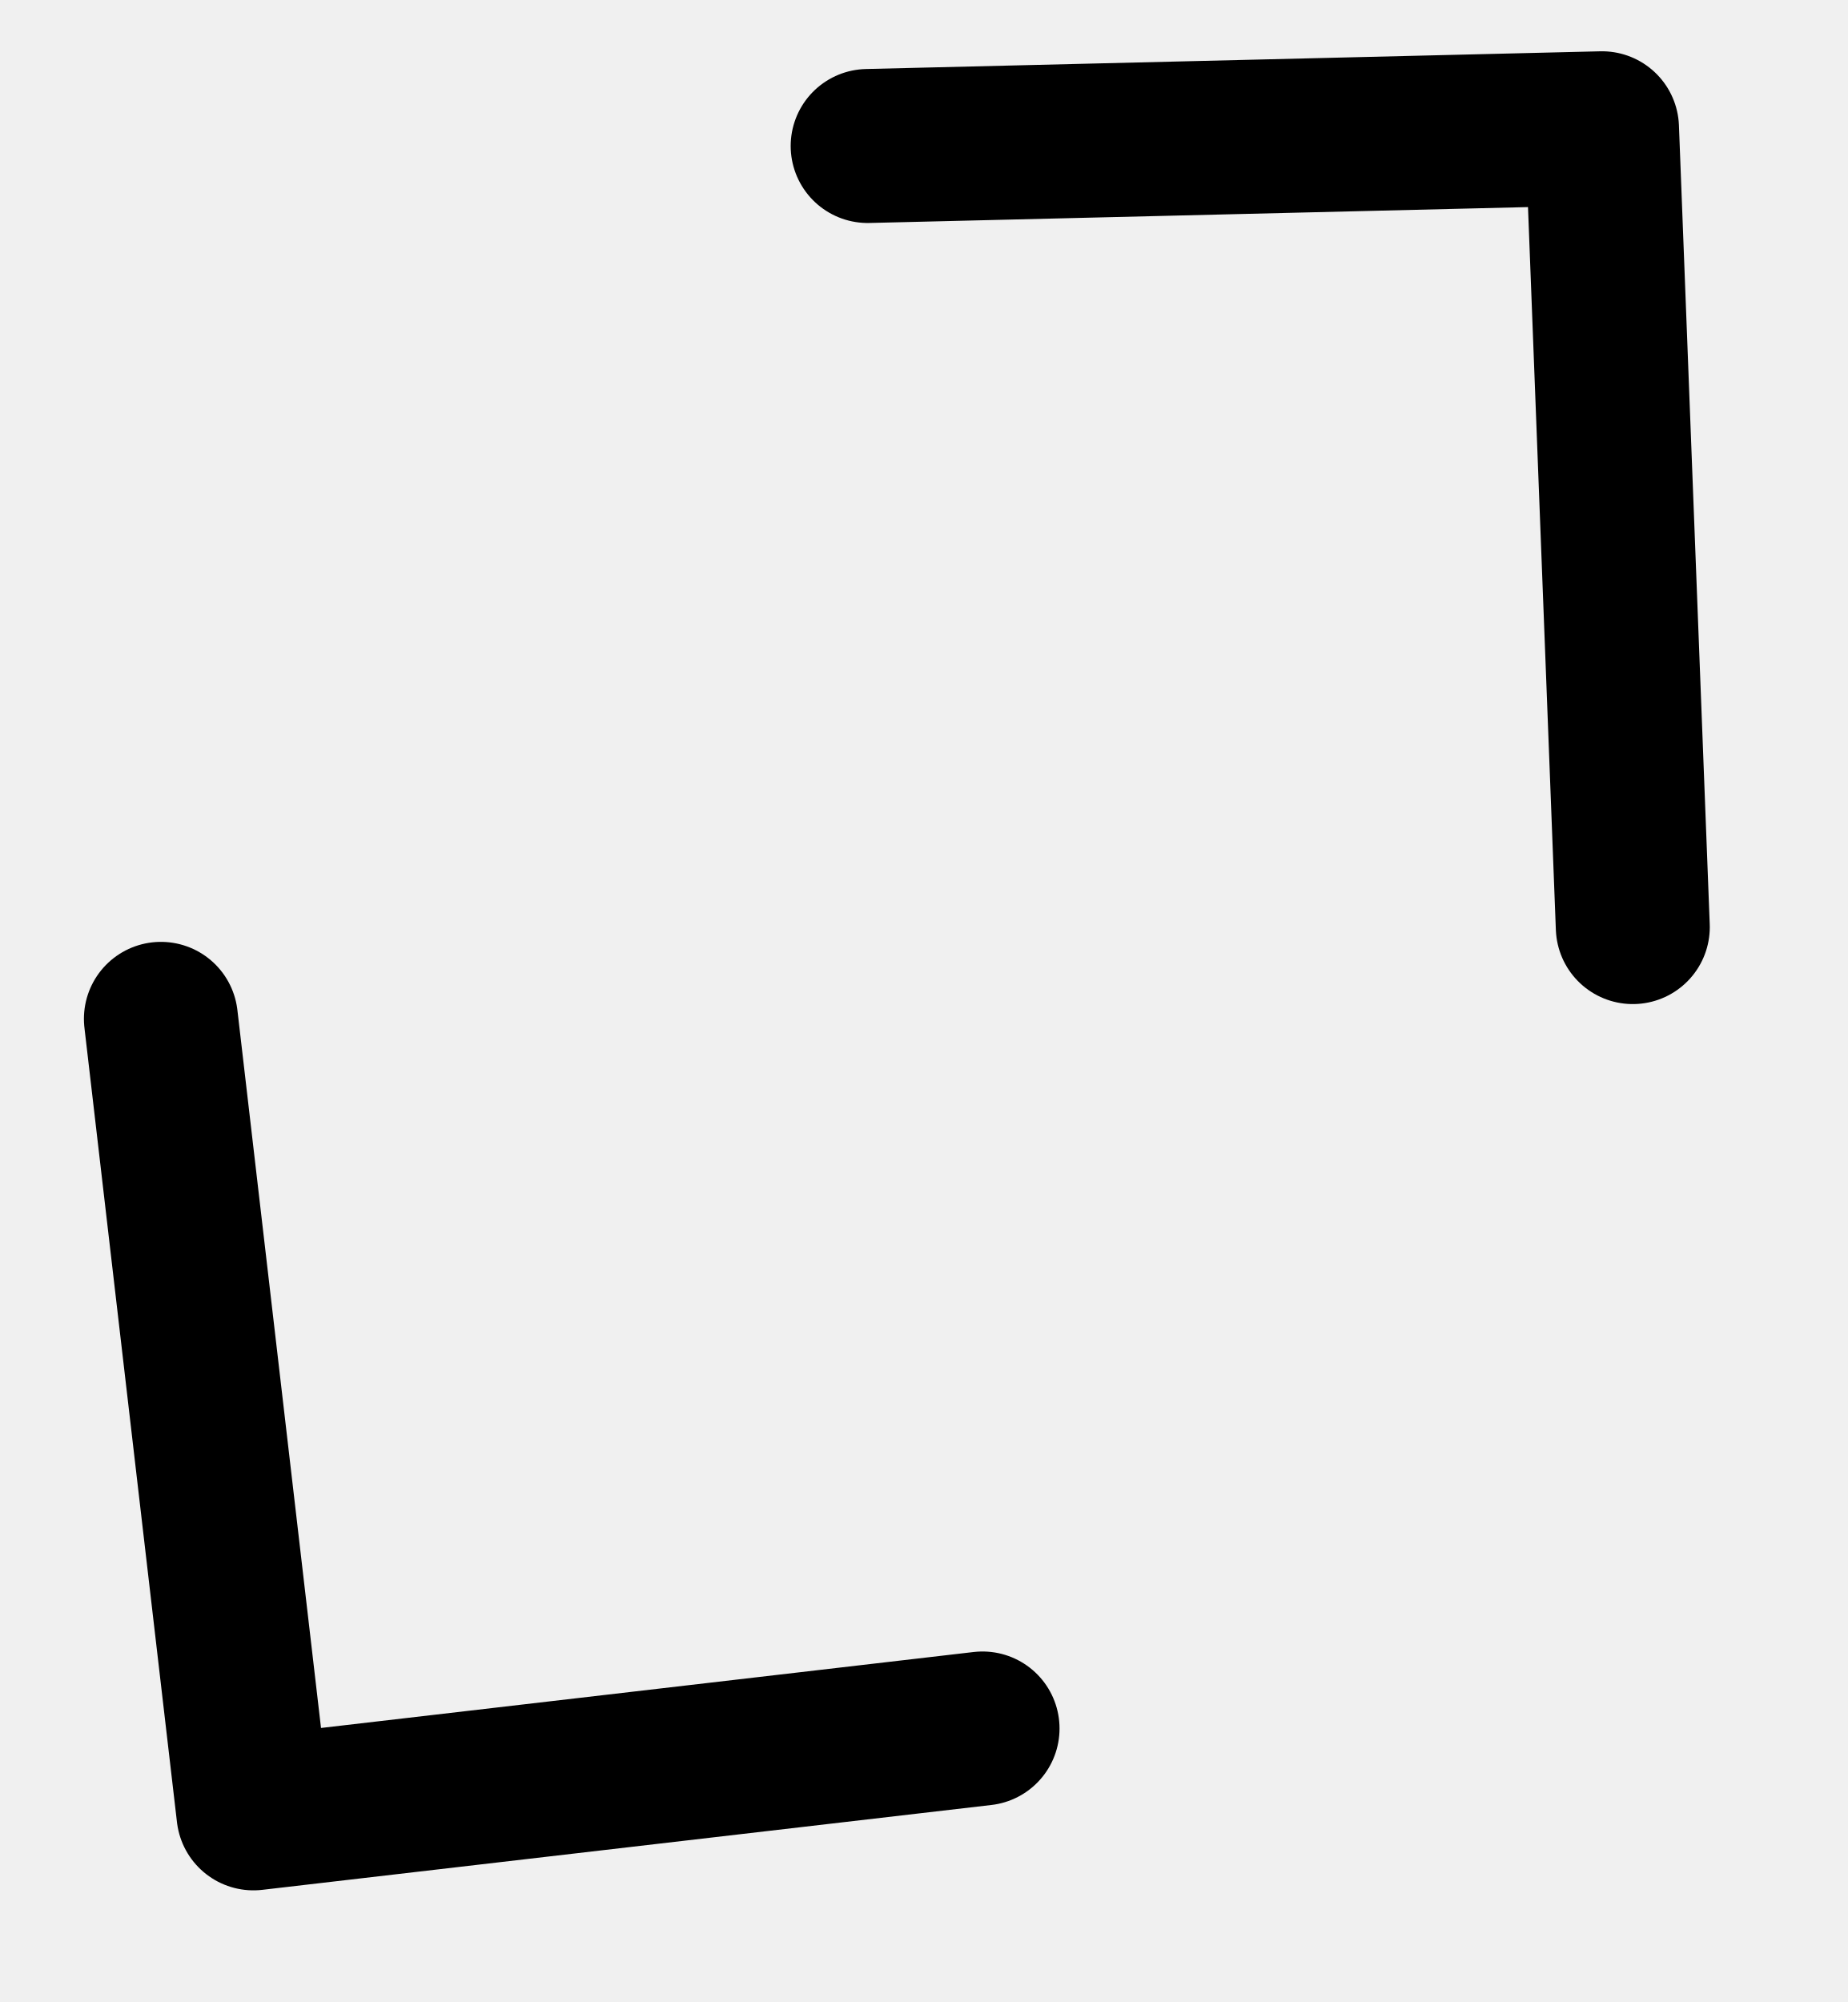
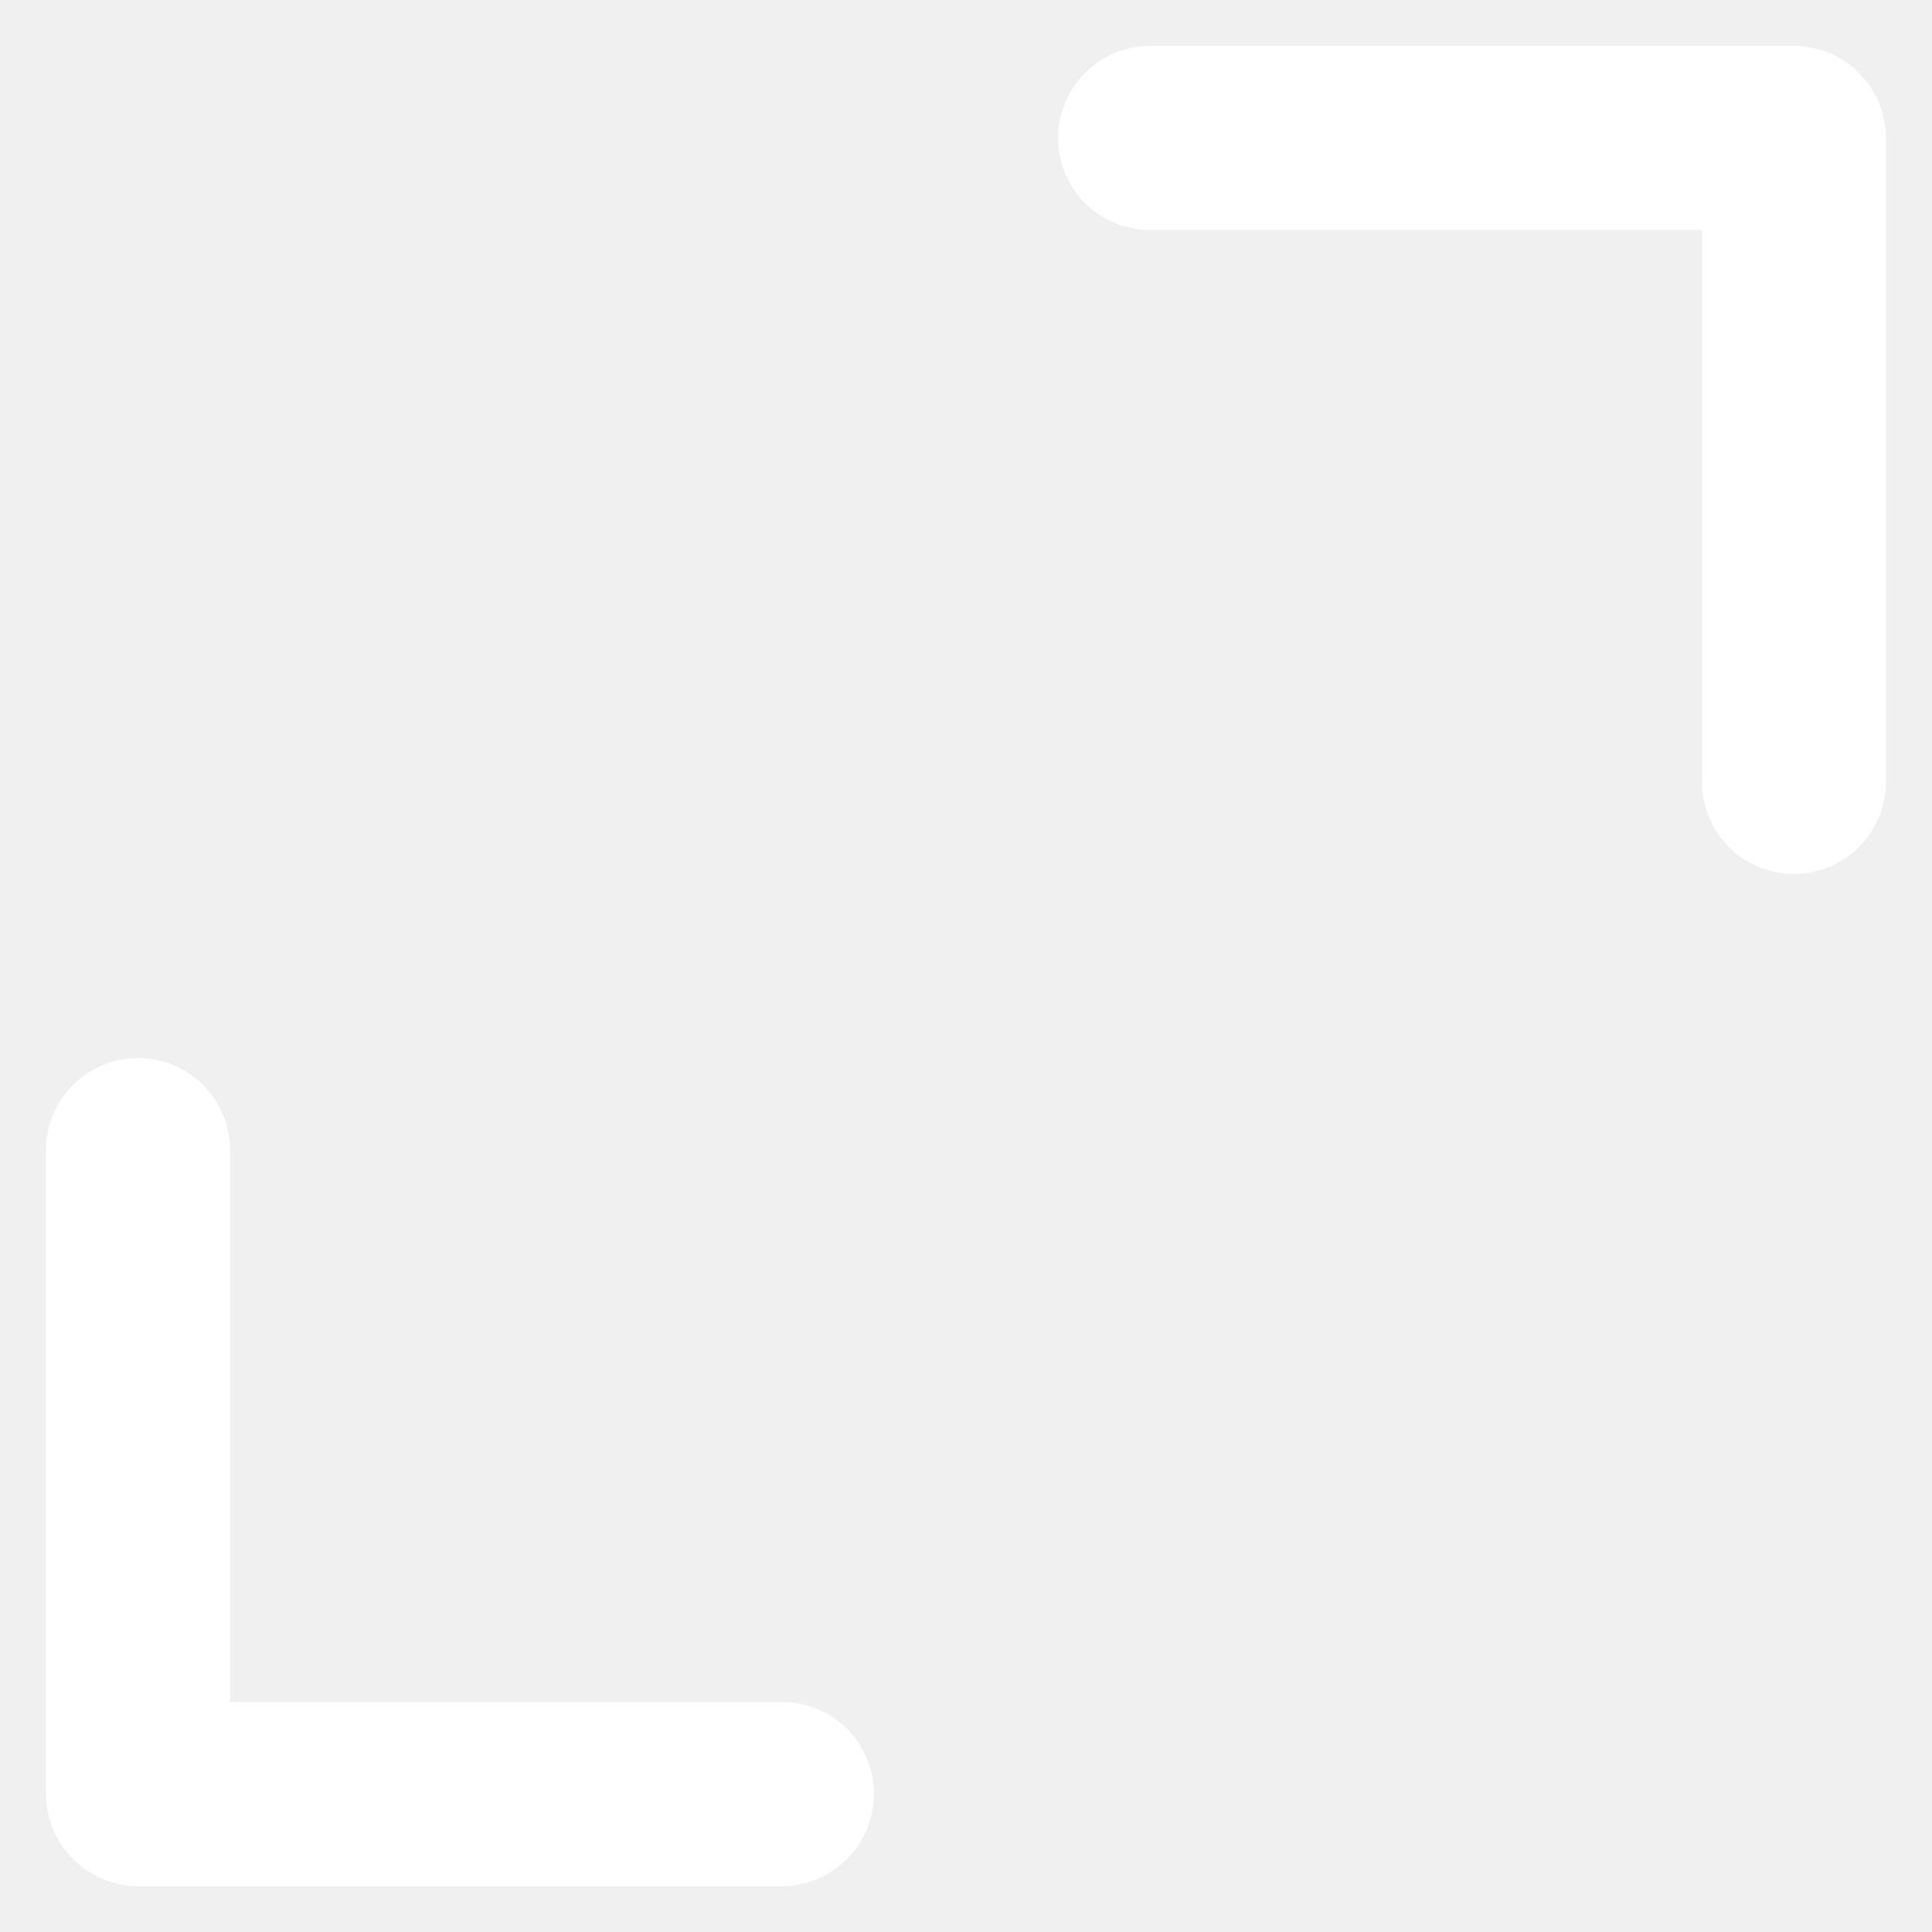
- <svg xmlns="http://www.w3.org/2000/svg" width="12" height="13" viewBox="0 0 12 13" fill="none">
-   <path d="M10.604 6.02L10.404 0.833L5.635 0.948" stroke="black" stroke-linecap="round" stroke-linejoin="round" />
-   <path d="M1.045 6.616L1.646 11.775L6.381 11.224" stroke="black" stroke-linecap="round" stroke-linejoin="round" />
+ <svg xmlns="http://www.w3.org/2000/svg" width="14" height="14" viewBox="0 0 14 14" fill="none">
+   <path d="M5.667 12.333H1.667V8.333C1.667 8.156 1.596 7.987 1.471 7.862C1.346 7.737 1.177 7.667 1 7.667C0.823 7.667 0.654 7.737 0.529 7.862C0.403 7.987 0.333 8.156 0.333 8.333V13C0.333 13.177 0.403 13.346 0.529 13.471C0.654 13.596 0.823 13.667 1 13.667H5.667C5.843 13.667 6.013 13.596 6.138 13.471C6.263 13.346 6.333 13.177 6.333 13C6.333 12.823 6.263 12.653 6.138 12.528C6.013 12.403 5.843 12.333 5.667 12.333ZM12.999 0.333H8.333C8.156 0.333 7.987 0.403 7.862 0.529C7.737 0.654 7.667 0.823 7.667 1C7.667 1.177 7.737 1.346 7.862 1.471C7.987 1.596 8.156 1.667 8.333 1.667H12.333V5.667C12.333 5.843 12.403 6.013 12.528 6.138C12.653 6.263 12.822 6.333 12.999 6.333C13.176 6.333 13.346 6.263 13.471 6.138C13.596 6.013 13.666 5.843 13.666 5.667V1C13.666 0.823 13.596 0.654 13.471 0.529C13.346 0.403 13.176 0.333 12.999 0.333V0.333Z" fill="white" />
</svg>
